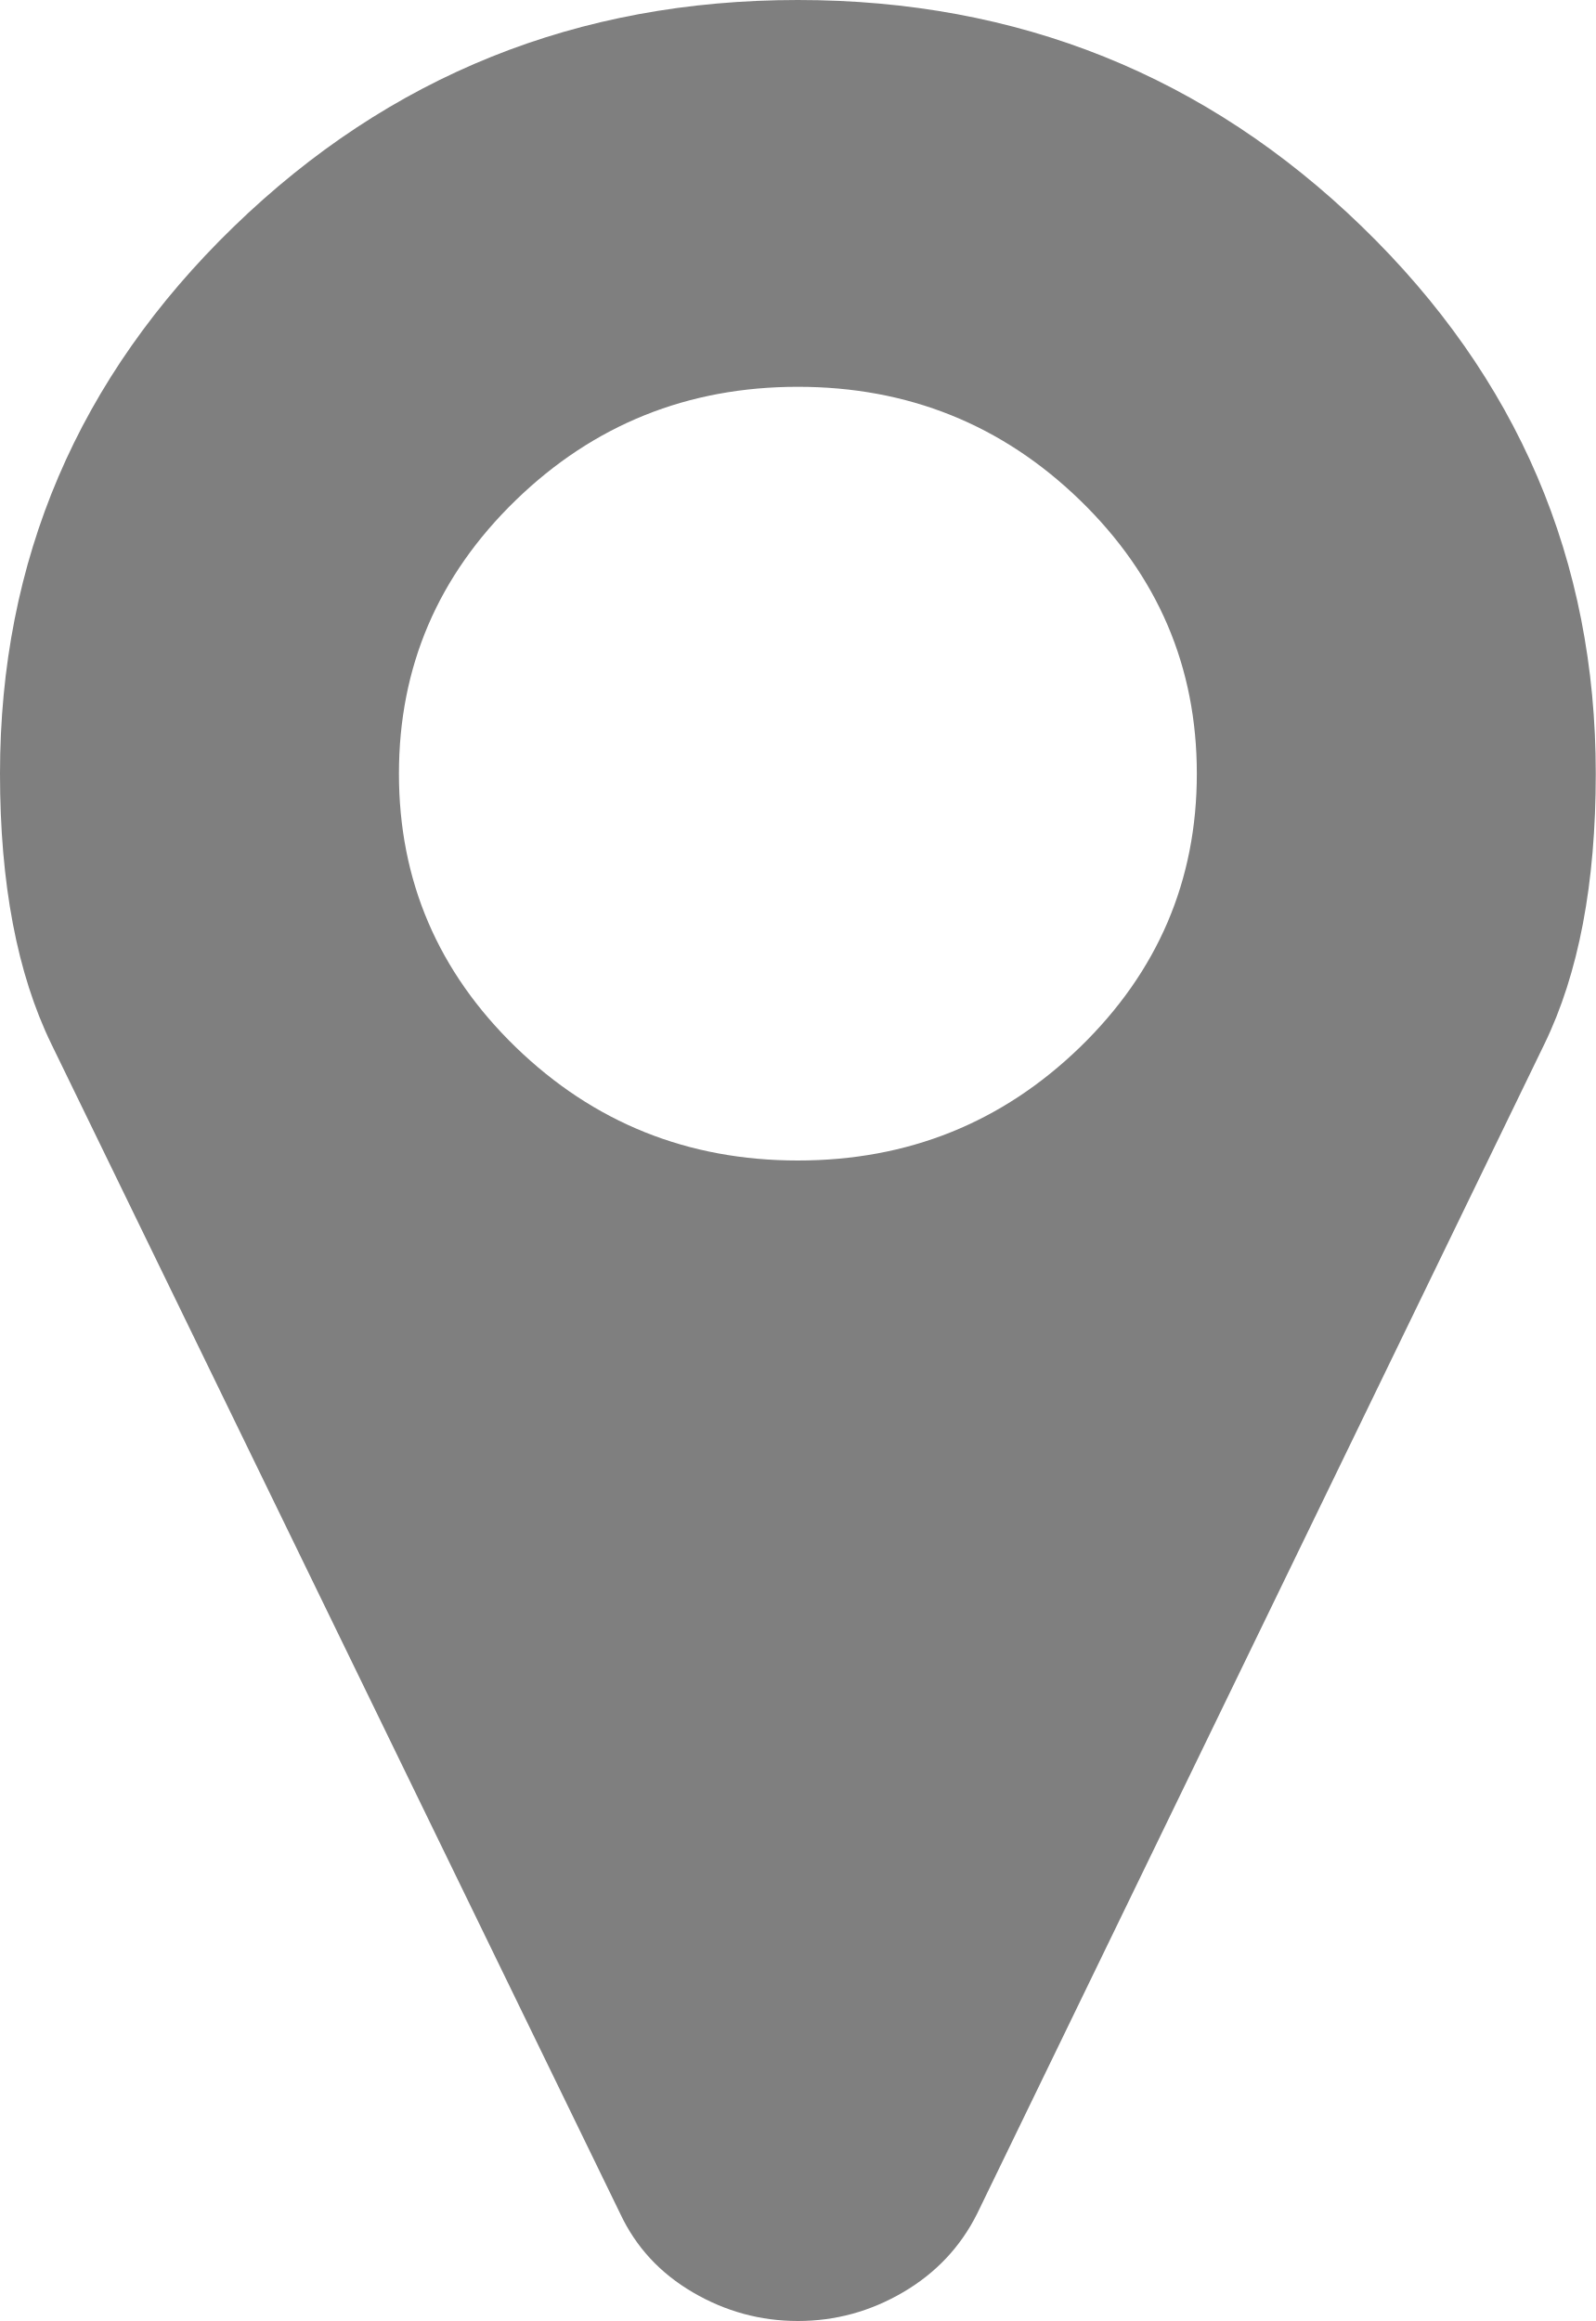
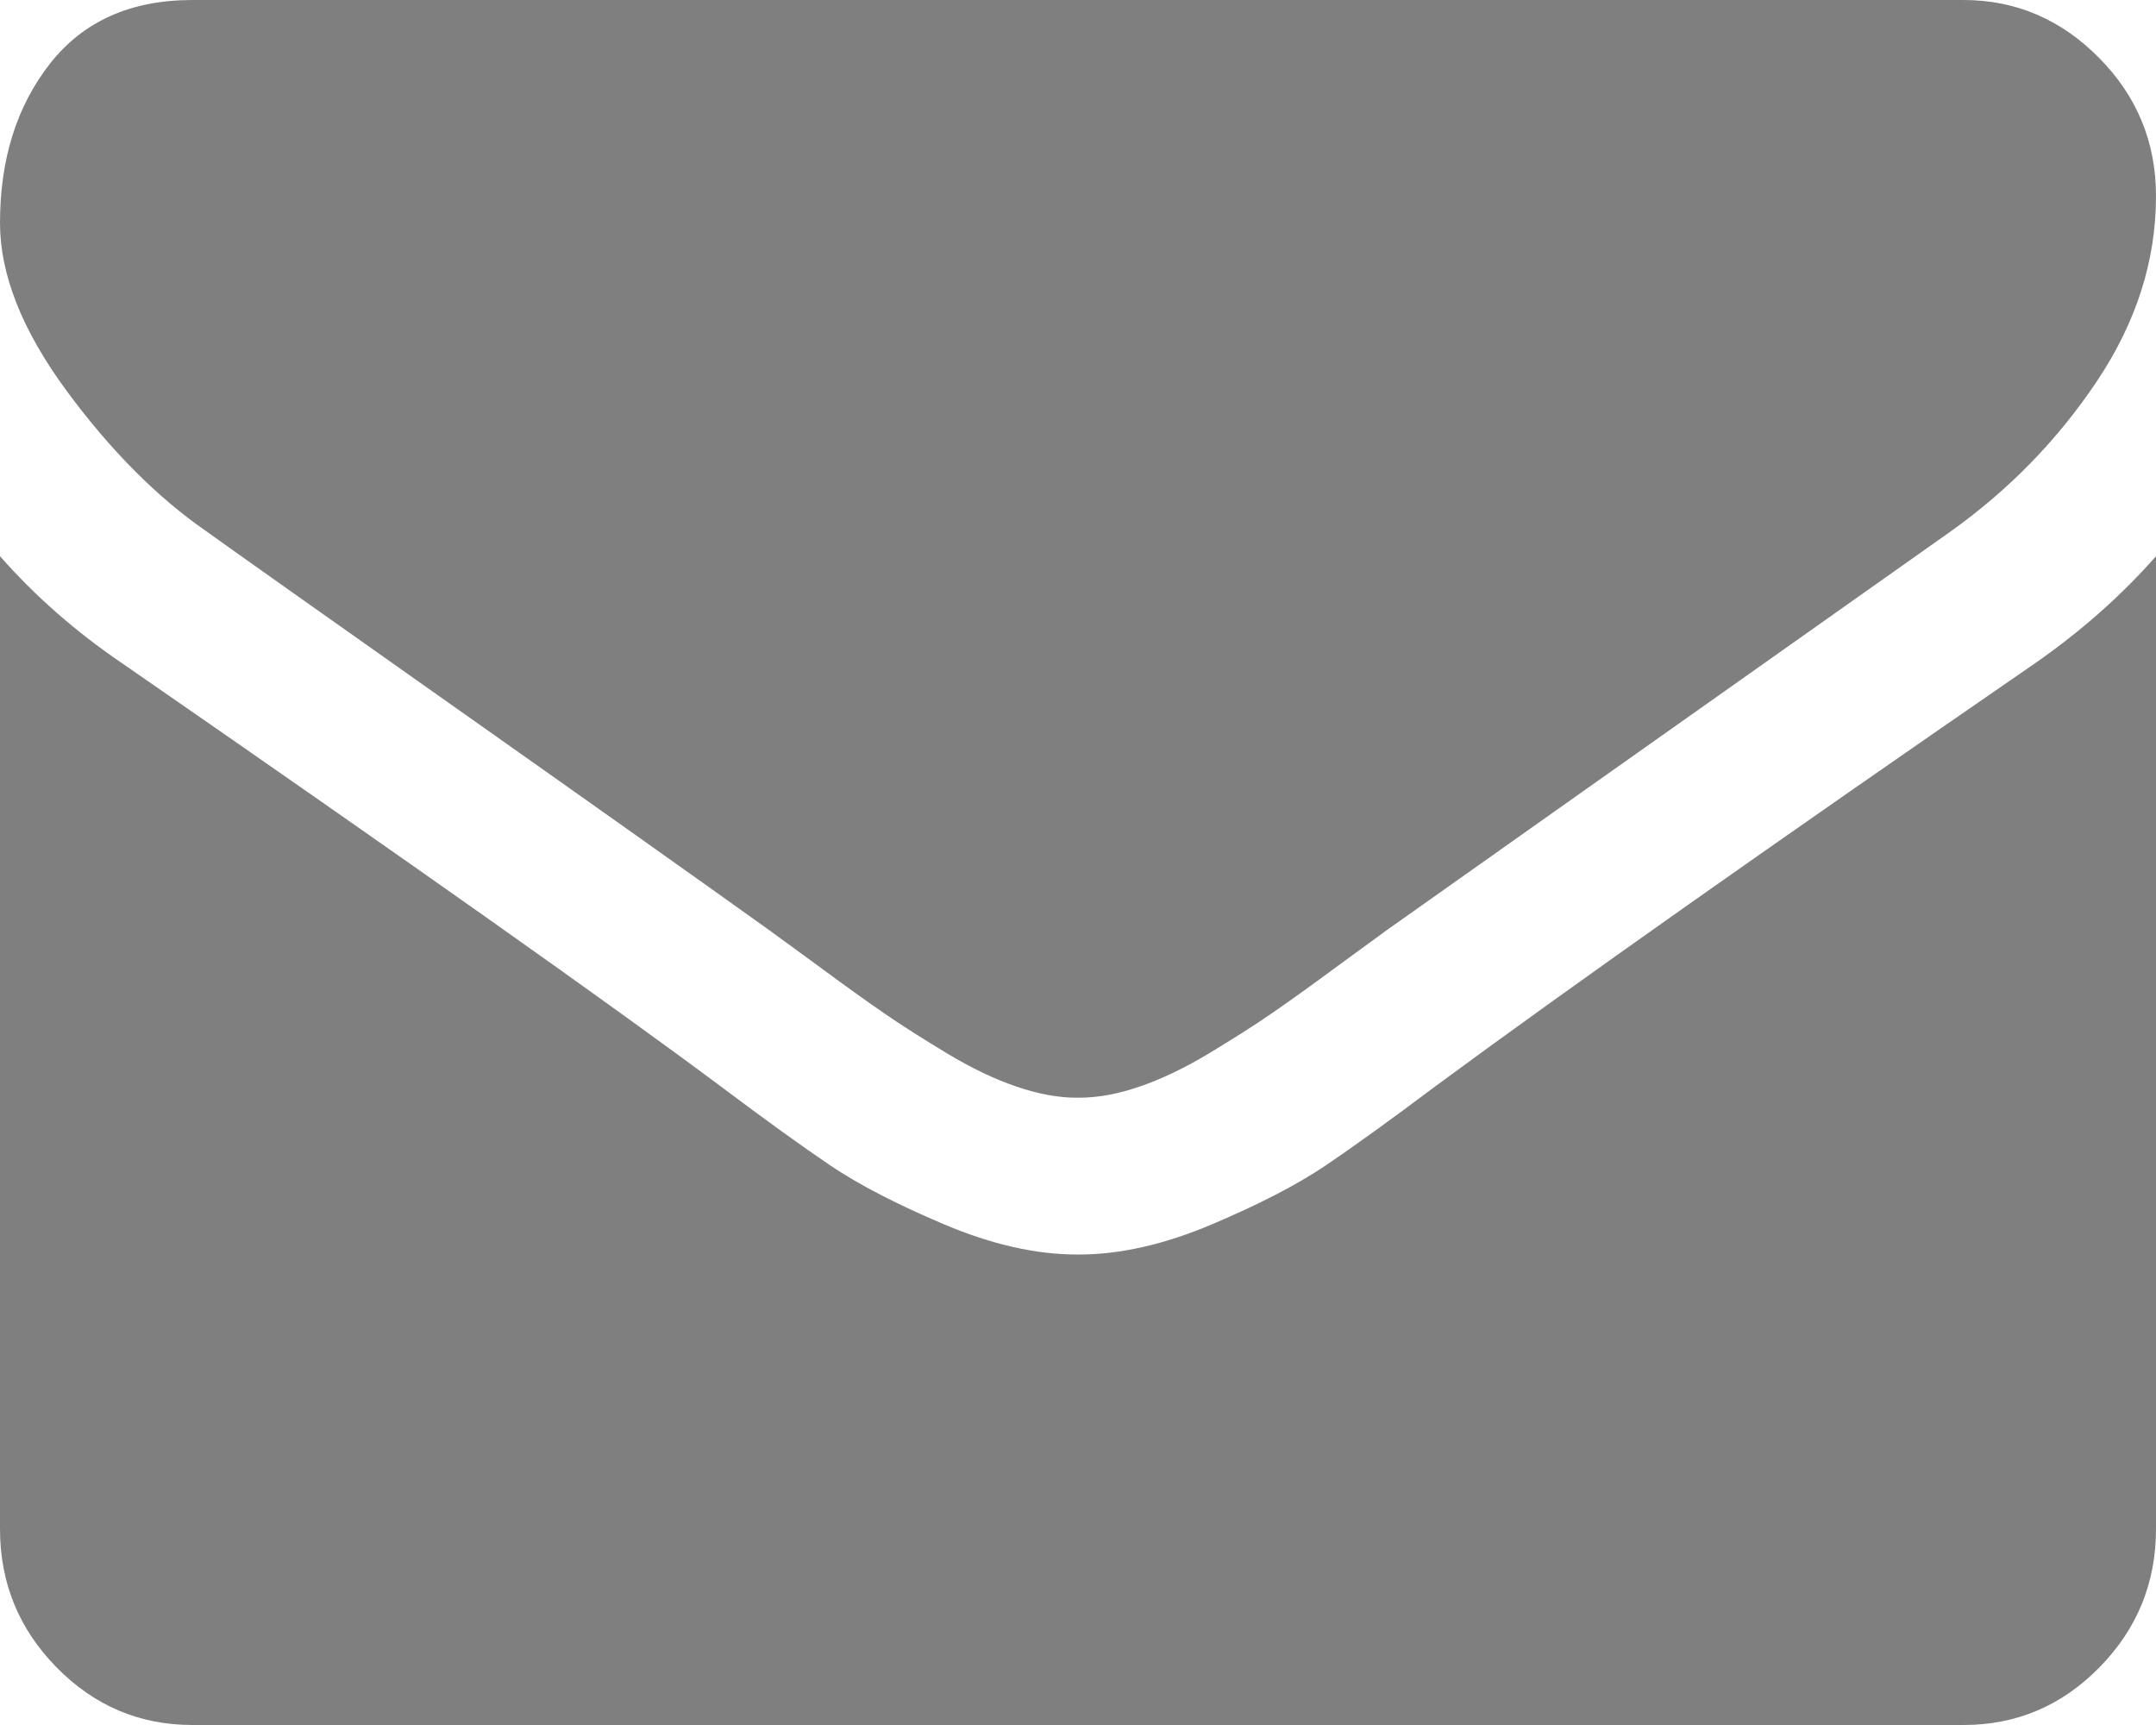
- <svg xmlns="http://www.w3.org/2000/svg" version="1.1" width="22px" height="32px">
-   <g transform="matrix(1 0 0 1 -413 -2348 )">
-     <path d="M 14.889 14.438  C 15.963 13.396  16.5 12.139  16.5 10.667  C 16.5 9.194  15.963 7.938  14.889 6.896  C 13.814 5.854  12.518 5.333  11 5.333  C 9.482 5.333  8.186 5.854  7.111 6.896  C 6.037 7.938  5.5 9.194  5.5 10.667  C 5.5 12.139  6.037 13.396  7.111 14.438  C 8.186 15.479  9.482 16  11 16  C 12.518 16  13.814 15.479  14.889 14.438  Z M 18.777 3.125  C 20.926 5.208  22 7.722  22 10.667  C 22 12.181  21.764 13.424  21.291 14.396  L 13.471 30.521  C 13.242 30.979  12.901 31.34  12.45 31.604  C 11.999 31.868  11.516 32  11 32  C 10.484 32  10.001 31.868  9.55 31.604  C 9.099 31.34  8.766 30.979  8.551 30.521  L 0.709 14.396  C 0.236 13.424  0 12.181  0 10.667  C 0 7.722  1.074 5.208  3.223 3.125  C 5.371 1.042  7.964 0  11 0  C 14.036 0  16.629 1.042  18.777 3.125  Z " fill-rule="nonzero" fill="#7f7f7f" stroke="none" transform="matrix(1 0 0 1 413 2348 )" />
+ <svg xmlns="http://www.w3.org/2000/svg" version="1.1" width="25px" height="20px">
+   <g transform="matrix(1 0 0 1 -454 -2504 )">
+     <path d="M 23.605 7.685  C 24.135 7.315  24.6 6.903  25 6.449  L 25 17.727  C 25 18.352  24.781 18.887  24.344 19.332  C 23.907 19.777  23.382 20  22.768 20  L 2.232 20  C 1.618 20  1.093 19.777  0.656 19.332  C 0.219 18.887  0 18.352  0 17.727  L 0 6.449  C 0.409 6.913  0.879 7.325  1.409 7.685  C 4.776 10.014  7.087 11.648  8.343 12.585  C 8.873 12.983  9.303 13.293  9.633 13.516  C 9.963 13.738  10.403 13.965  10.951 14.197  C 11.5 14.429  12.012 14.545  12.486 14.545  L 12.5 14.545  L 12.514 14.545  C 12.988 14.545  13.5 14.429  14.049 14.197  C 14.597 13.965  15.037 13.738  15.367 13.516  C 15.697 13.293  16.127 12.983  16.657 12.585  C 18.238 11.42  20.554 9.787  23.605 7.685  Z M 24.337 0.668  C 24.779 1.113  25 1.648  25 2.273  C 25 3.021  24.772 3.736  24.316 4.418  C 23.861 5.099  23.293 5.682  22.614 6.165  C 19.117 8.636  16.941 10.175  16.085 10.781  C 15.992 10.848  15.795 10.992  15.492 11.214  C 15.19 11.437  14.939 11.617  14.739 11.754  C 14.539 11.892  14.297 12.045  14.014 12.216  C 13.73 12.386  13.463 12.514  13.211 12.599  C 12.96 12.685  12.728 12.727  12.514 12.727  L 12.5 12.727  L 12.486 12.727  C 12.272 12.727  12.04 12.685  11.789 12.599  C 11.537 12.514  11.27 12.386  10.986 12.216  C 10.703 12.045  10.461 11.892  10.261 11.754  C 10.061 11.617  9.81 11.437  9.508 11.214  C 9.205 10.992  9.008 10.848  8.915 10.781  C 8.068 10.175  6.85 9.311  5.259 8.189  C 3.669 7.067  2.716 6.392  2.4 6.165  C 1.823 5.767  1.279 5.22  0.767 4.524  C 0.256 3.828  0 3.182  0 2.585  C 0 1.847  0.193 1.231  0.579 0.739  C 0.965 0.246  1.516 0  2.232 0  L 22.768 0  C 23.372 0  23.896 0.223  24.337 0.668  Z " fill-rule="nonzero" fill="#7f7f7f" stroke="none" transform="matrix(1 0 0 1 454 2504 )" />
  </g>
</svg>
